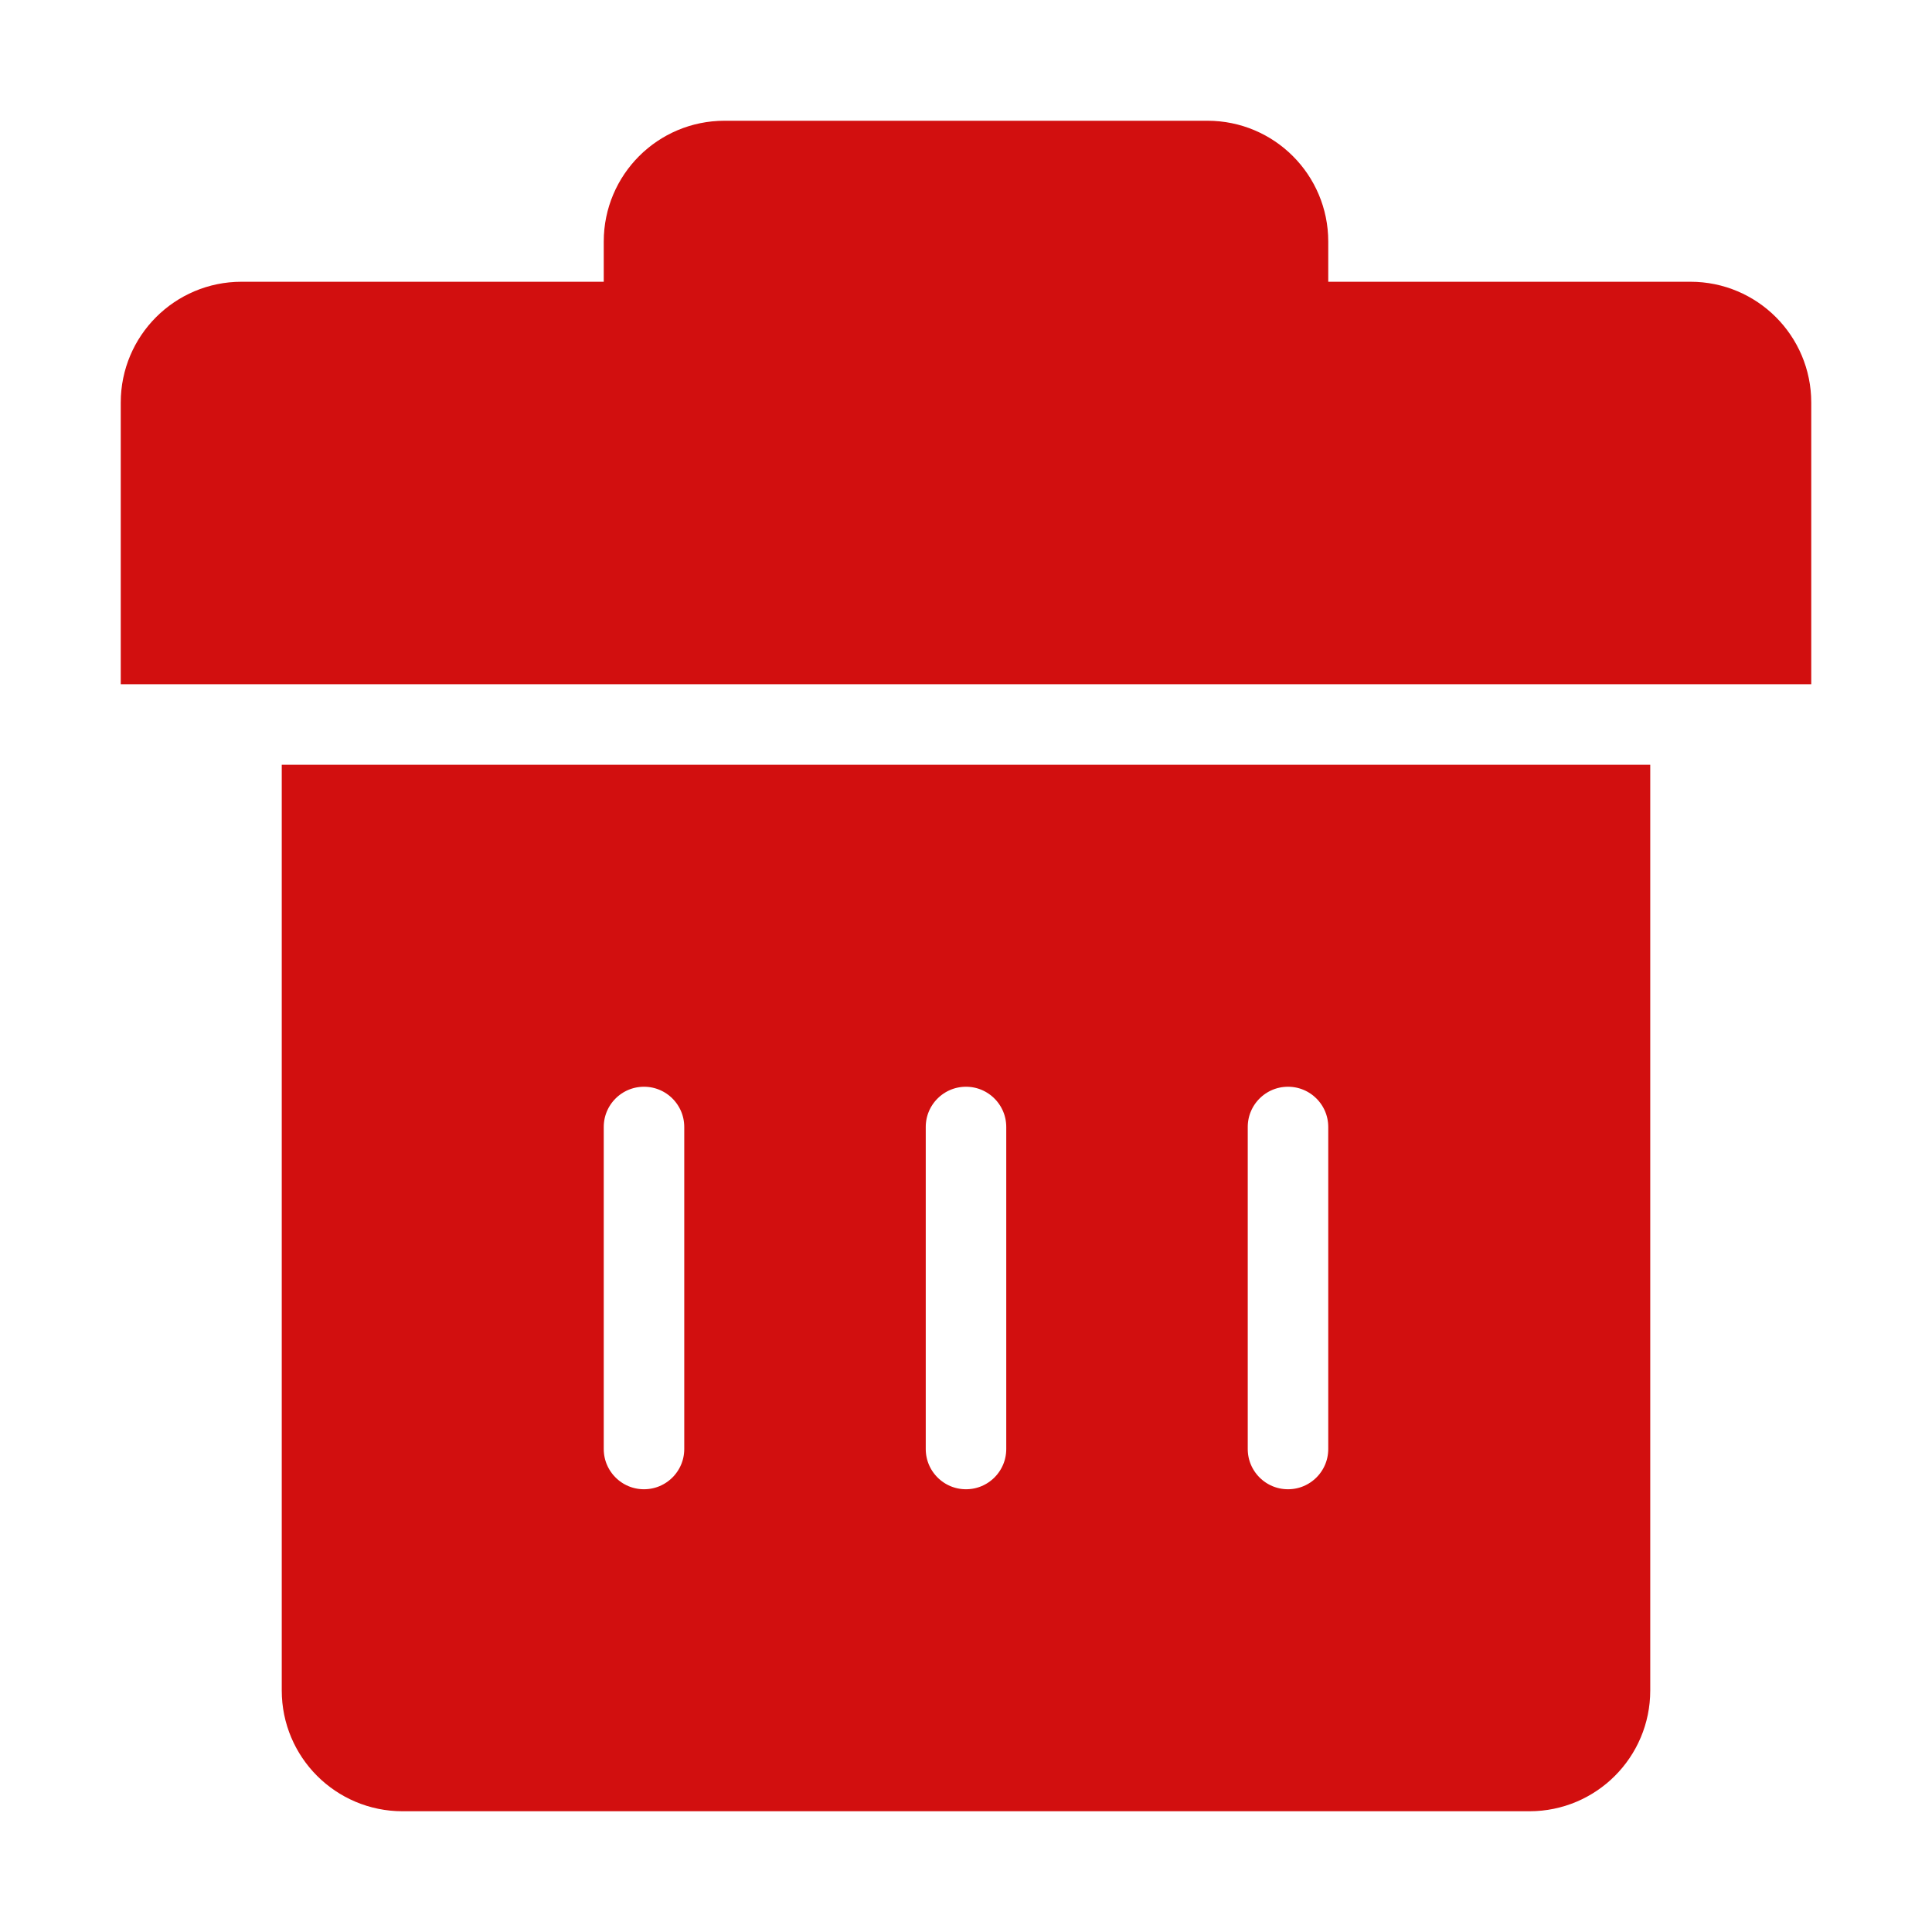
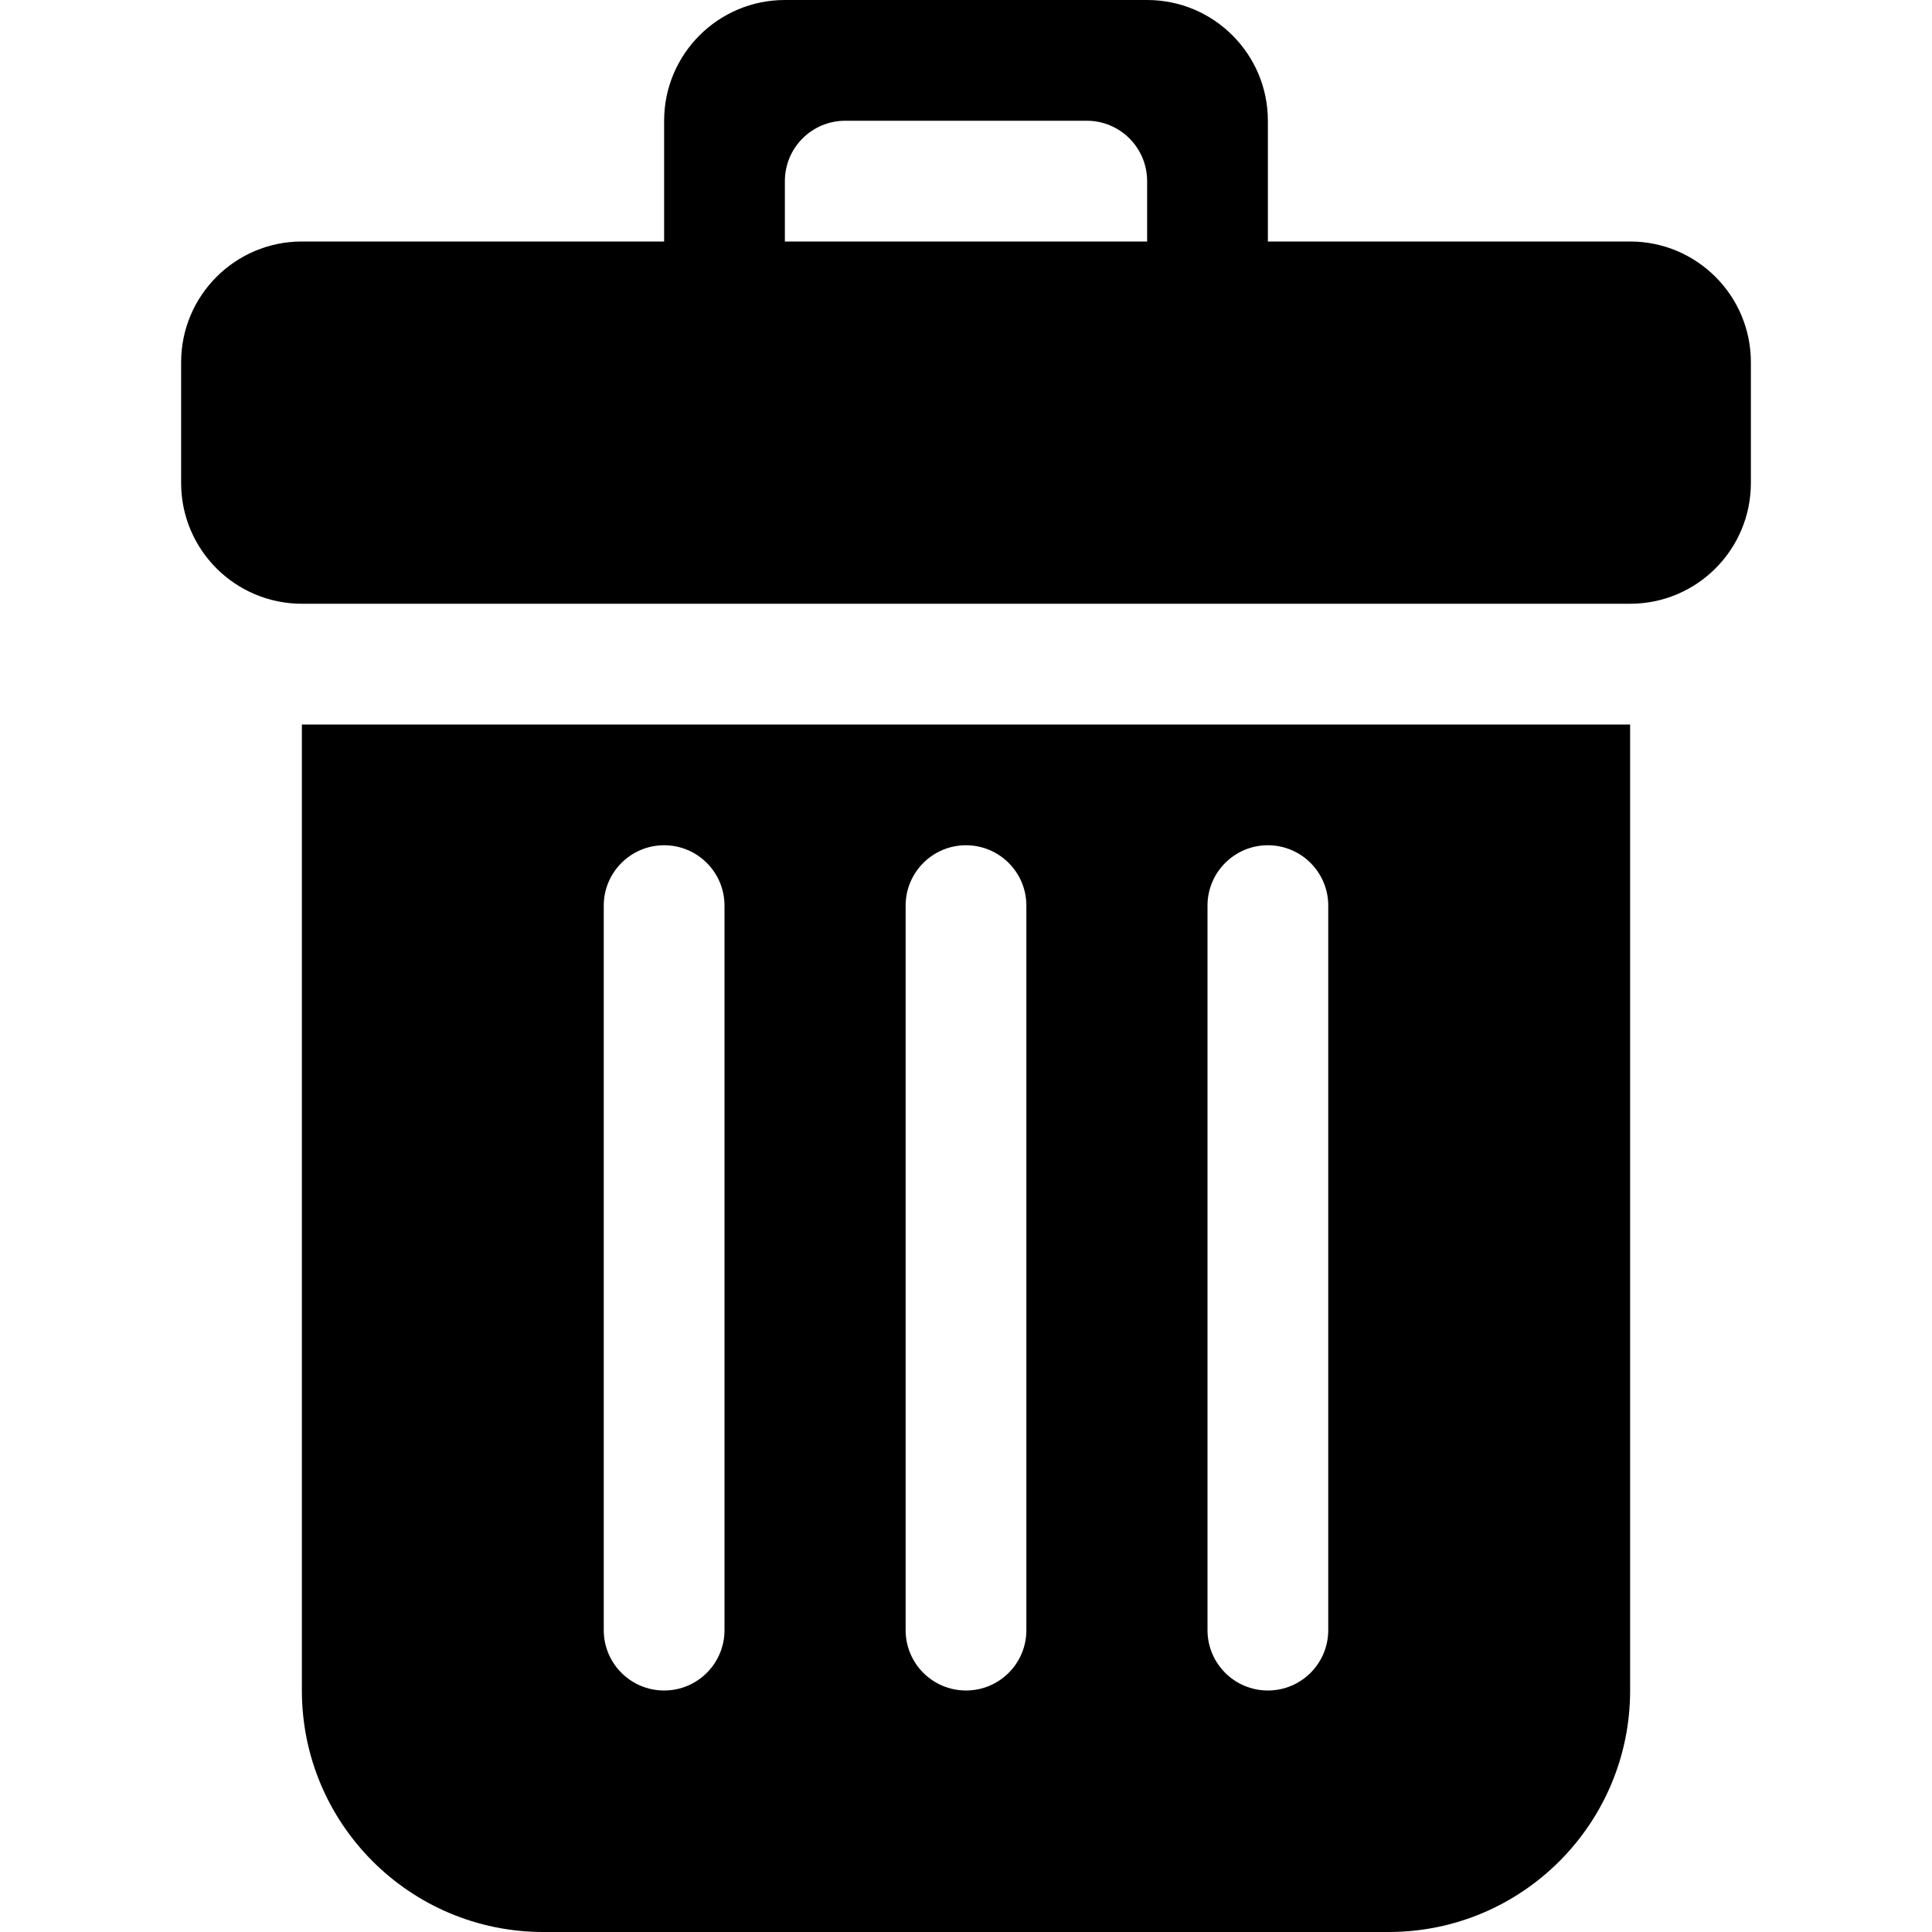
- <svg xmlns="http://www.w3.org/2000/svg" fill="#d20f0f" width="800px" height="800px" viewBox="0 0 24 24" stroke="#d20f0f">
-   <g id="SVGRepo_bgCarrier" stroke-width="0" />
-   <g id="SVGRepo_tracerCarrier" stroke-linecap="round" stroke-linejoin="round" />
-   <g id="SVGRepo_iconCarrier">
-     <path d="M20,10H4V21a1,1,0,0,0,1,1H19a1,1,0,0,0,1-1ZM9,18a1,1,0,0,1-2,0V14a1,1,0,0,1,2,0Zm4,0a1,1,0,0,1-2,0V14a1,1,0,0,1,2,0Zm4,0a1,1,0,0,1-2,0V14a1,1,0,0,1,2,0ZM22,5V8H2V5A1,1,0,0,1,3,4H8V3A1,1,0,0,1,9,2h6a1,1,0,0,1,1,1V4h5A1,1,0,0,1,22,5Z" />
+ <svg xmlns="http://www.w3.org/2000/svg" width="800px" height="800px" viewBox="-3 0 32 32" version="1.1">
+   <defs>
+ 
+ </defs>
+   <g id="Page-1" stroke="none" stroke-width="1" fill="none" fill-rule="evenodd">
+     <g id="Icon-Set-Filled" transform="translate(-261, -205)" fill="#000000">
+       <path d="M268,220 C268,219.448 268.448,219 269,219 C269.552,219 270,219.448 270,220 L270,232 C270,232.553 269.552,233 269,233 C268.448,233 268,232.553 268,232 L268,220 L268,220 Z M273,220 C273,219.448 273.448,219 274,219 C274.552,219 275,219.448 275,220 L275,232 C275,232.553 274.552,233 274,233 C273.448,233 273,232.553 273,232 L273,220 L273,220 Z M278,220 C278,219.448 278.448,219 279,219 C279.552,219 280,219.448 280,220 L280,232 C280,232.553 279.552,233 279,233 C278.448,233 278,232.553 278,232 L278,220 L278,220 Z M263,233 C263,235.209 264.791,237 267,237 L281,237 C283.209,237 285,235.209 285,233 L285,217 L263,217 L263,233 L263,233 Z M277,209 L271,209 L271,208 C271,207.447 271.448,207 272,207 L276,207 C276.552,207 277,207.447 277,208 L277,209 L277,209 Z M285,209 L279,209 L279,207 C279,205.896 278.104,205 277,205 L271,205 C269.896,205 269,205.896 269,207 L269,209 L263,209 C261.896,209 261,209.896 261,211 L261,213 C261,214.104 261.895,214.999 262.999,215 L285.002,215 C286.105,214.999 287,214.104 287,213 L287,211 C287,209.896 286.104,209 285,209 L285,209 Z" id="trash">
+ 
+ </path>
+     </g>
  </g>
</svg>
